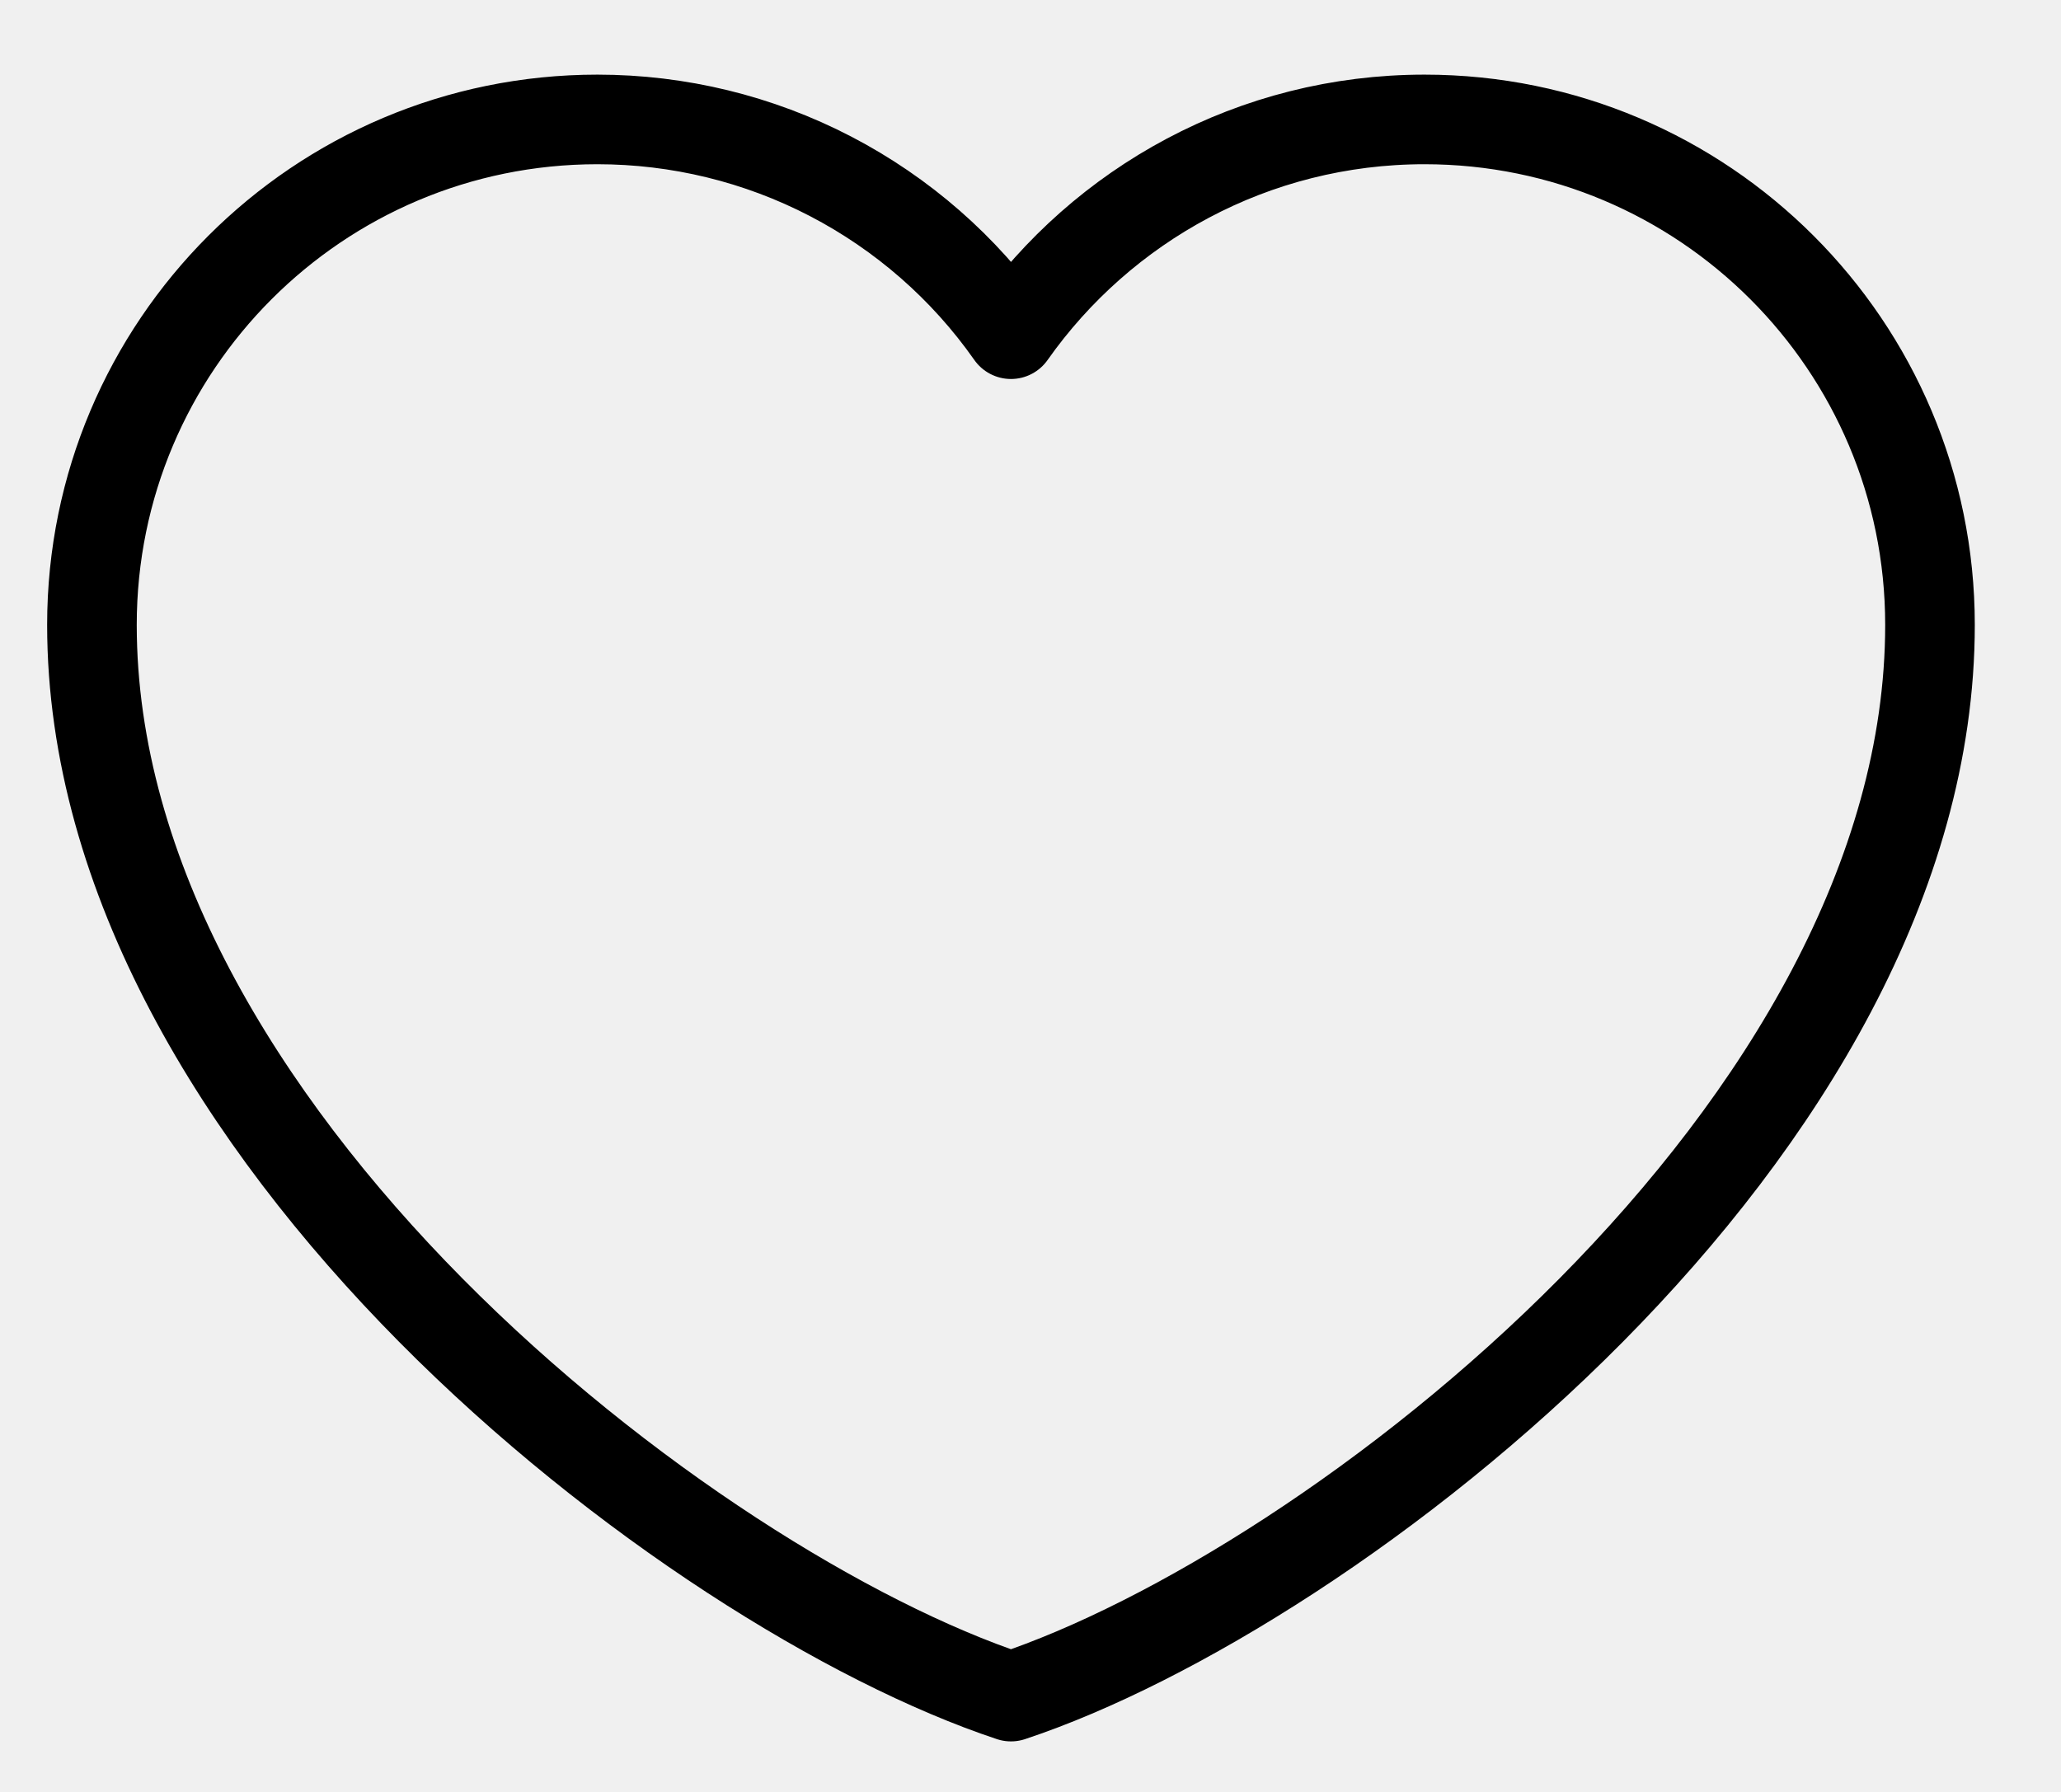
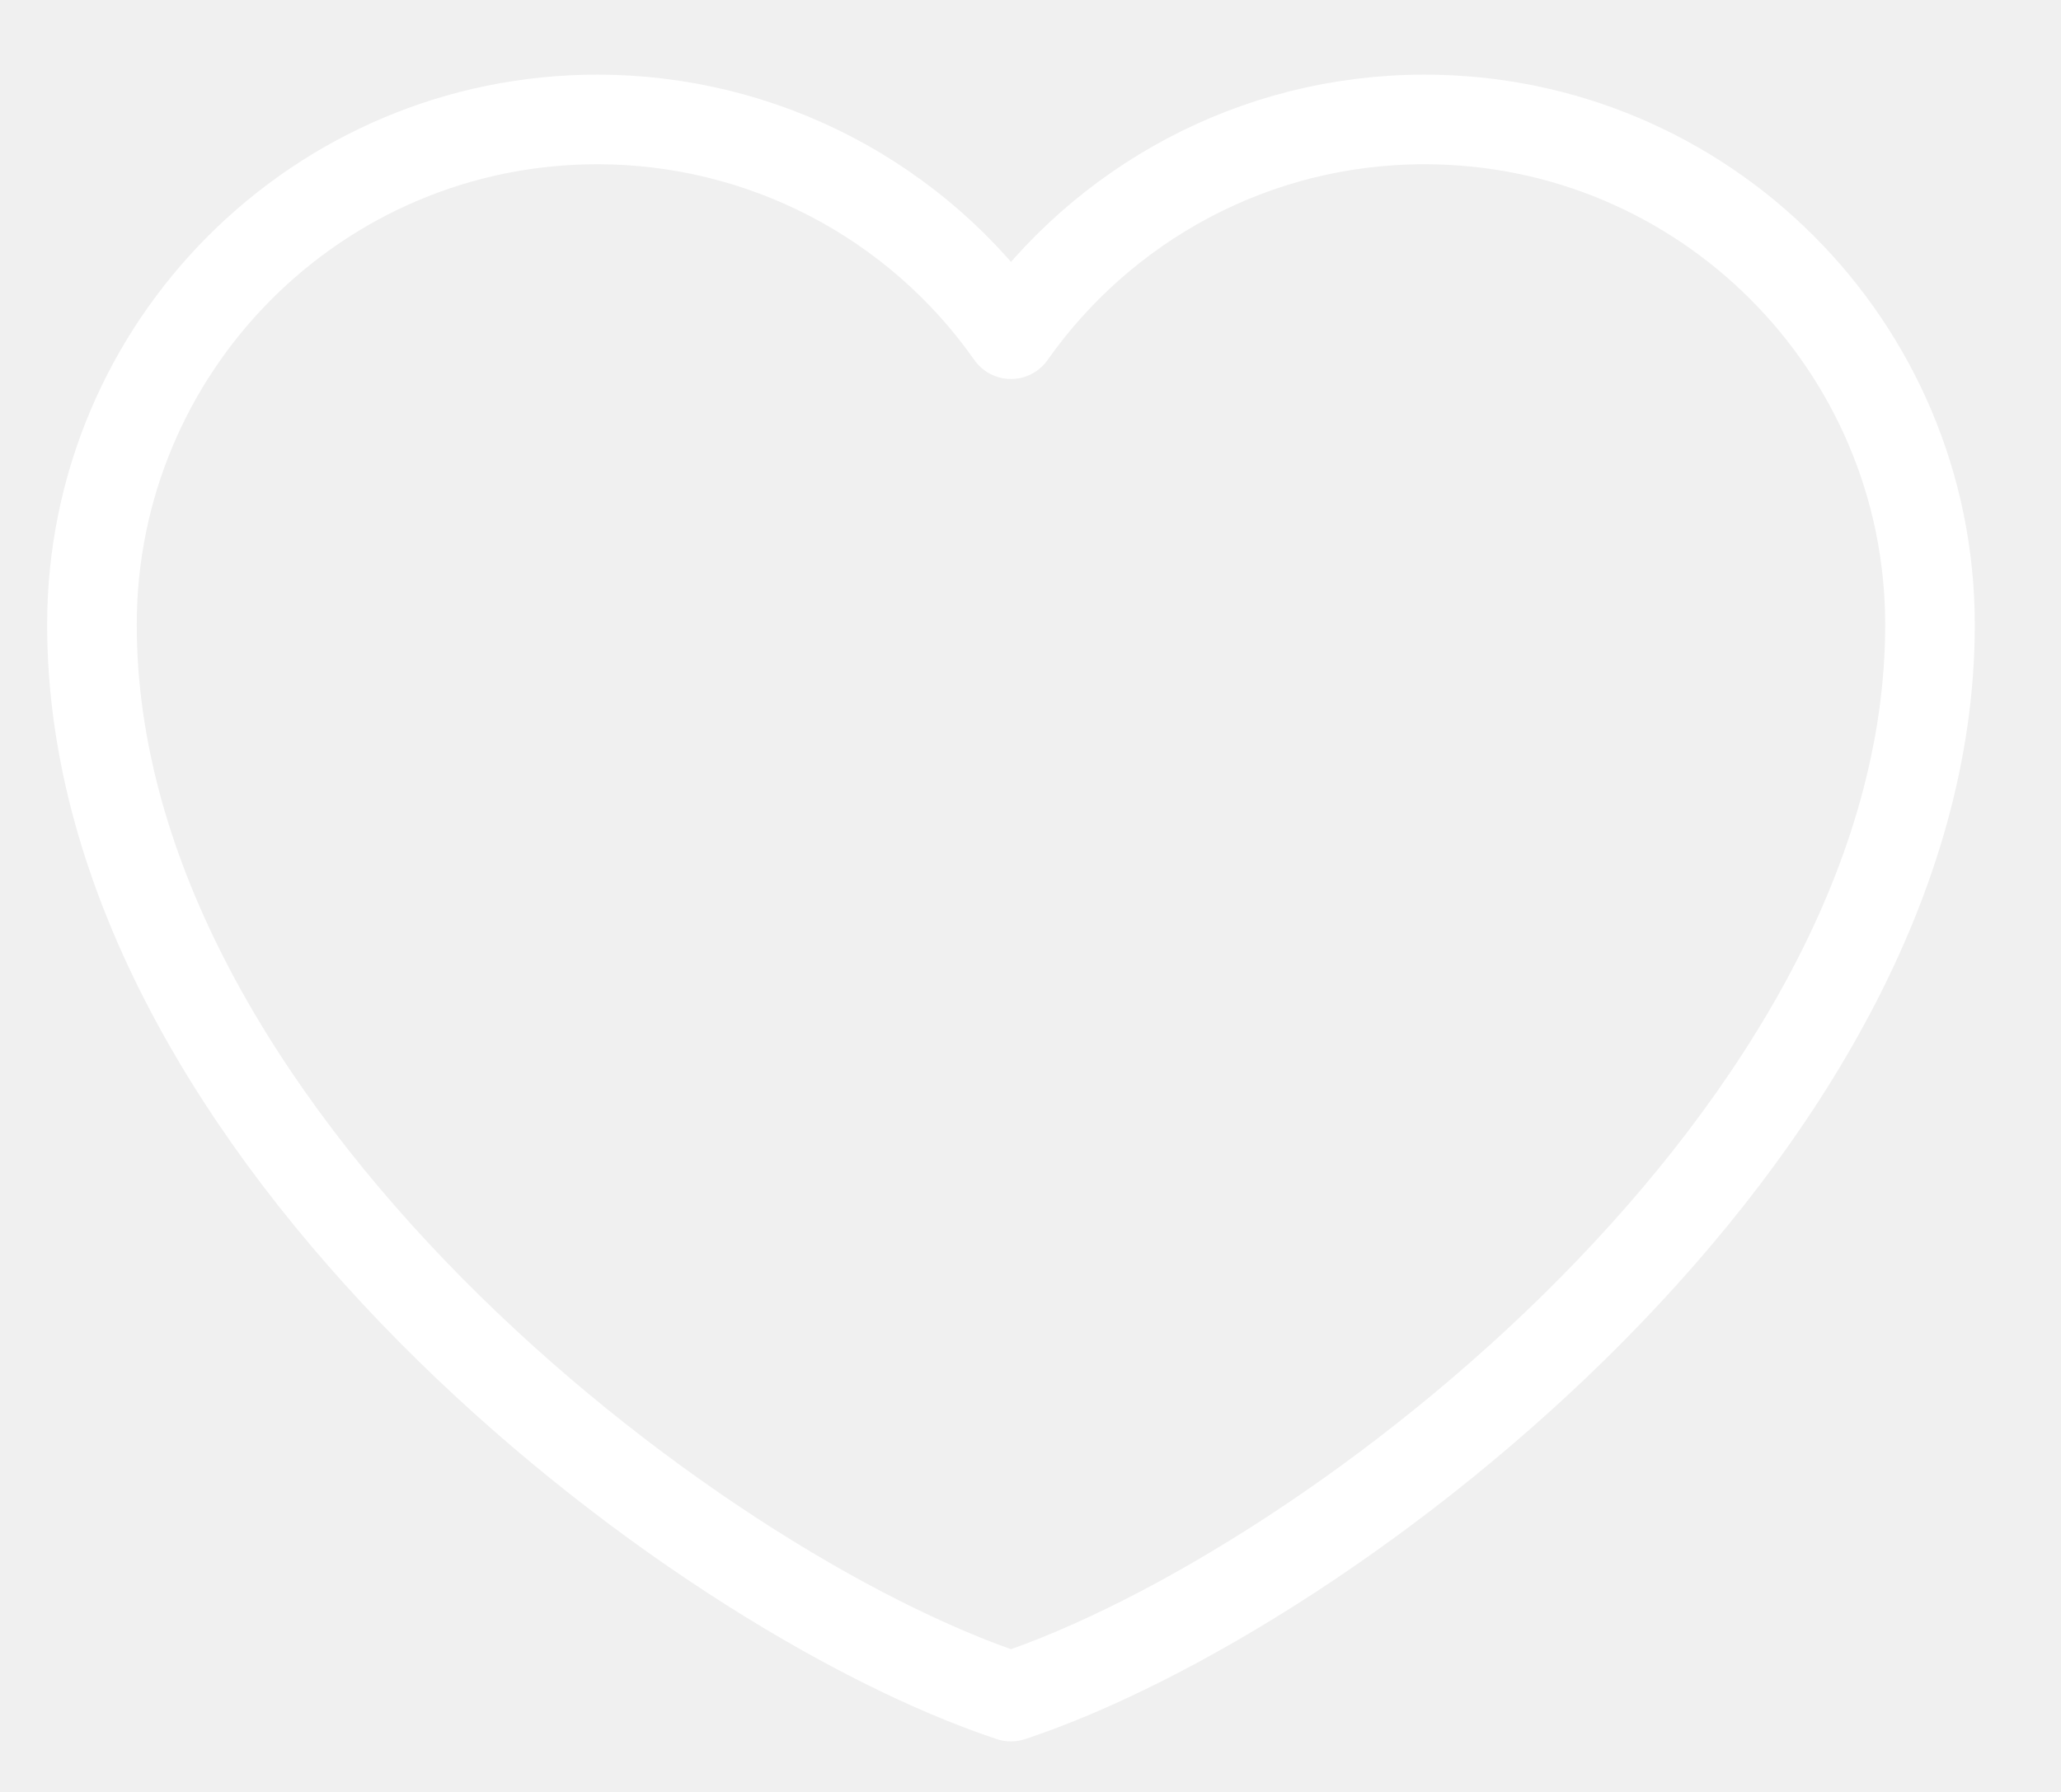
<svg xmlns="http://www.w3.org/2000/svg" width="23" height="20" viewBox="0 0 23 20" fill="none">
-   <g clip-path="url(#clip0_28_52)">
-     <path d="M6.667 1.333C3.551 1.333 1.026 3.859 1.026 6.974C1.026 12.615 7.692 17.744 11.282 18.936C14.872 17.744 21.538 12.615 21.538 6.974C21.538 3.859 19.013 1.333 15.897 1.333C13.99 1.333 12.303 2.281 11.282 3.73C10.762 2.989 10.071 2.385 9.267 1.967C8.464 1.55 7.572 1.333 6.667 1.333Z" stroke="black" stroke-linecap="round" stroke-linejoin="round" />
+   <g clip-path="url(#clip0_842_150)">
+     <path d="M6.667 1.333C3.551 1.333 1.026 3.859 1.026 6.974C1.026 12.615 7.692 17.744 11.282 18.936C14.872 17.744 21.538 12.615 21.538 6.974C21.538 3.859 19.013 1.333 15.897 1.333C13.99 1.333 12.303 2.281 11.282 3.73C10.762 2.989 10.071 2.385 9.267 1.967C8.464 1.55 7.572 1.333 6.667 1.333Z" stroke="white" stroke-linecap="round" stroke-linejoin="round" />
  </g>
  <defs>
-     <clipPath id="clip0_28_52">
+     <clipPath id="clip0_842_150">
      <rect width="22.564" height="20" fill="white" />
    </clipPath>
  </defs>
</svg>
